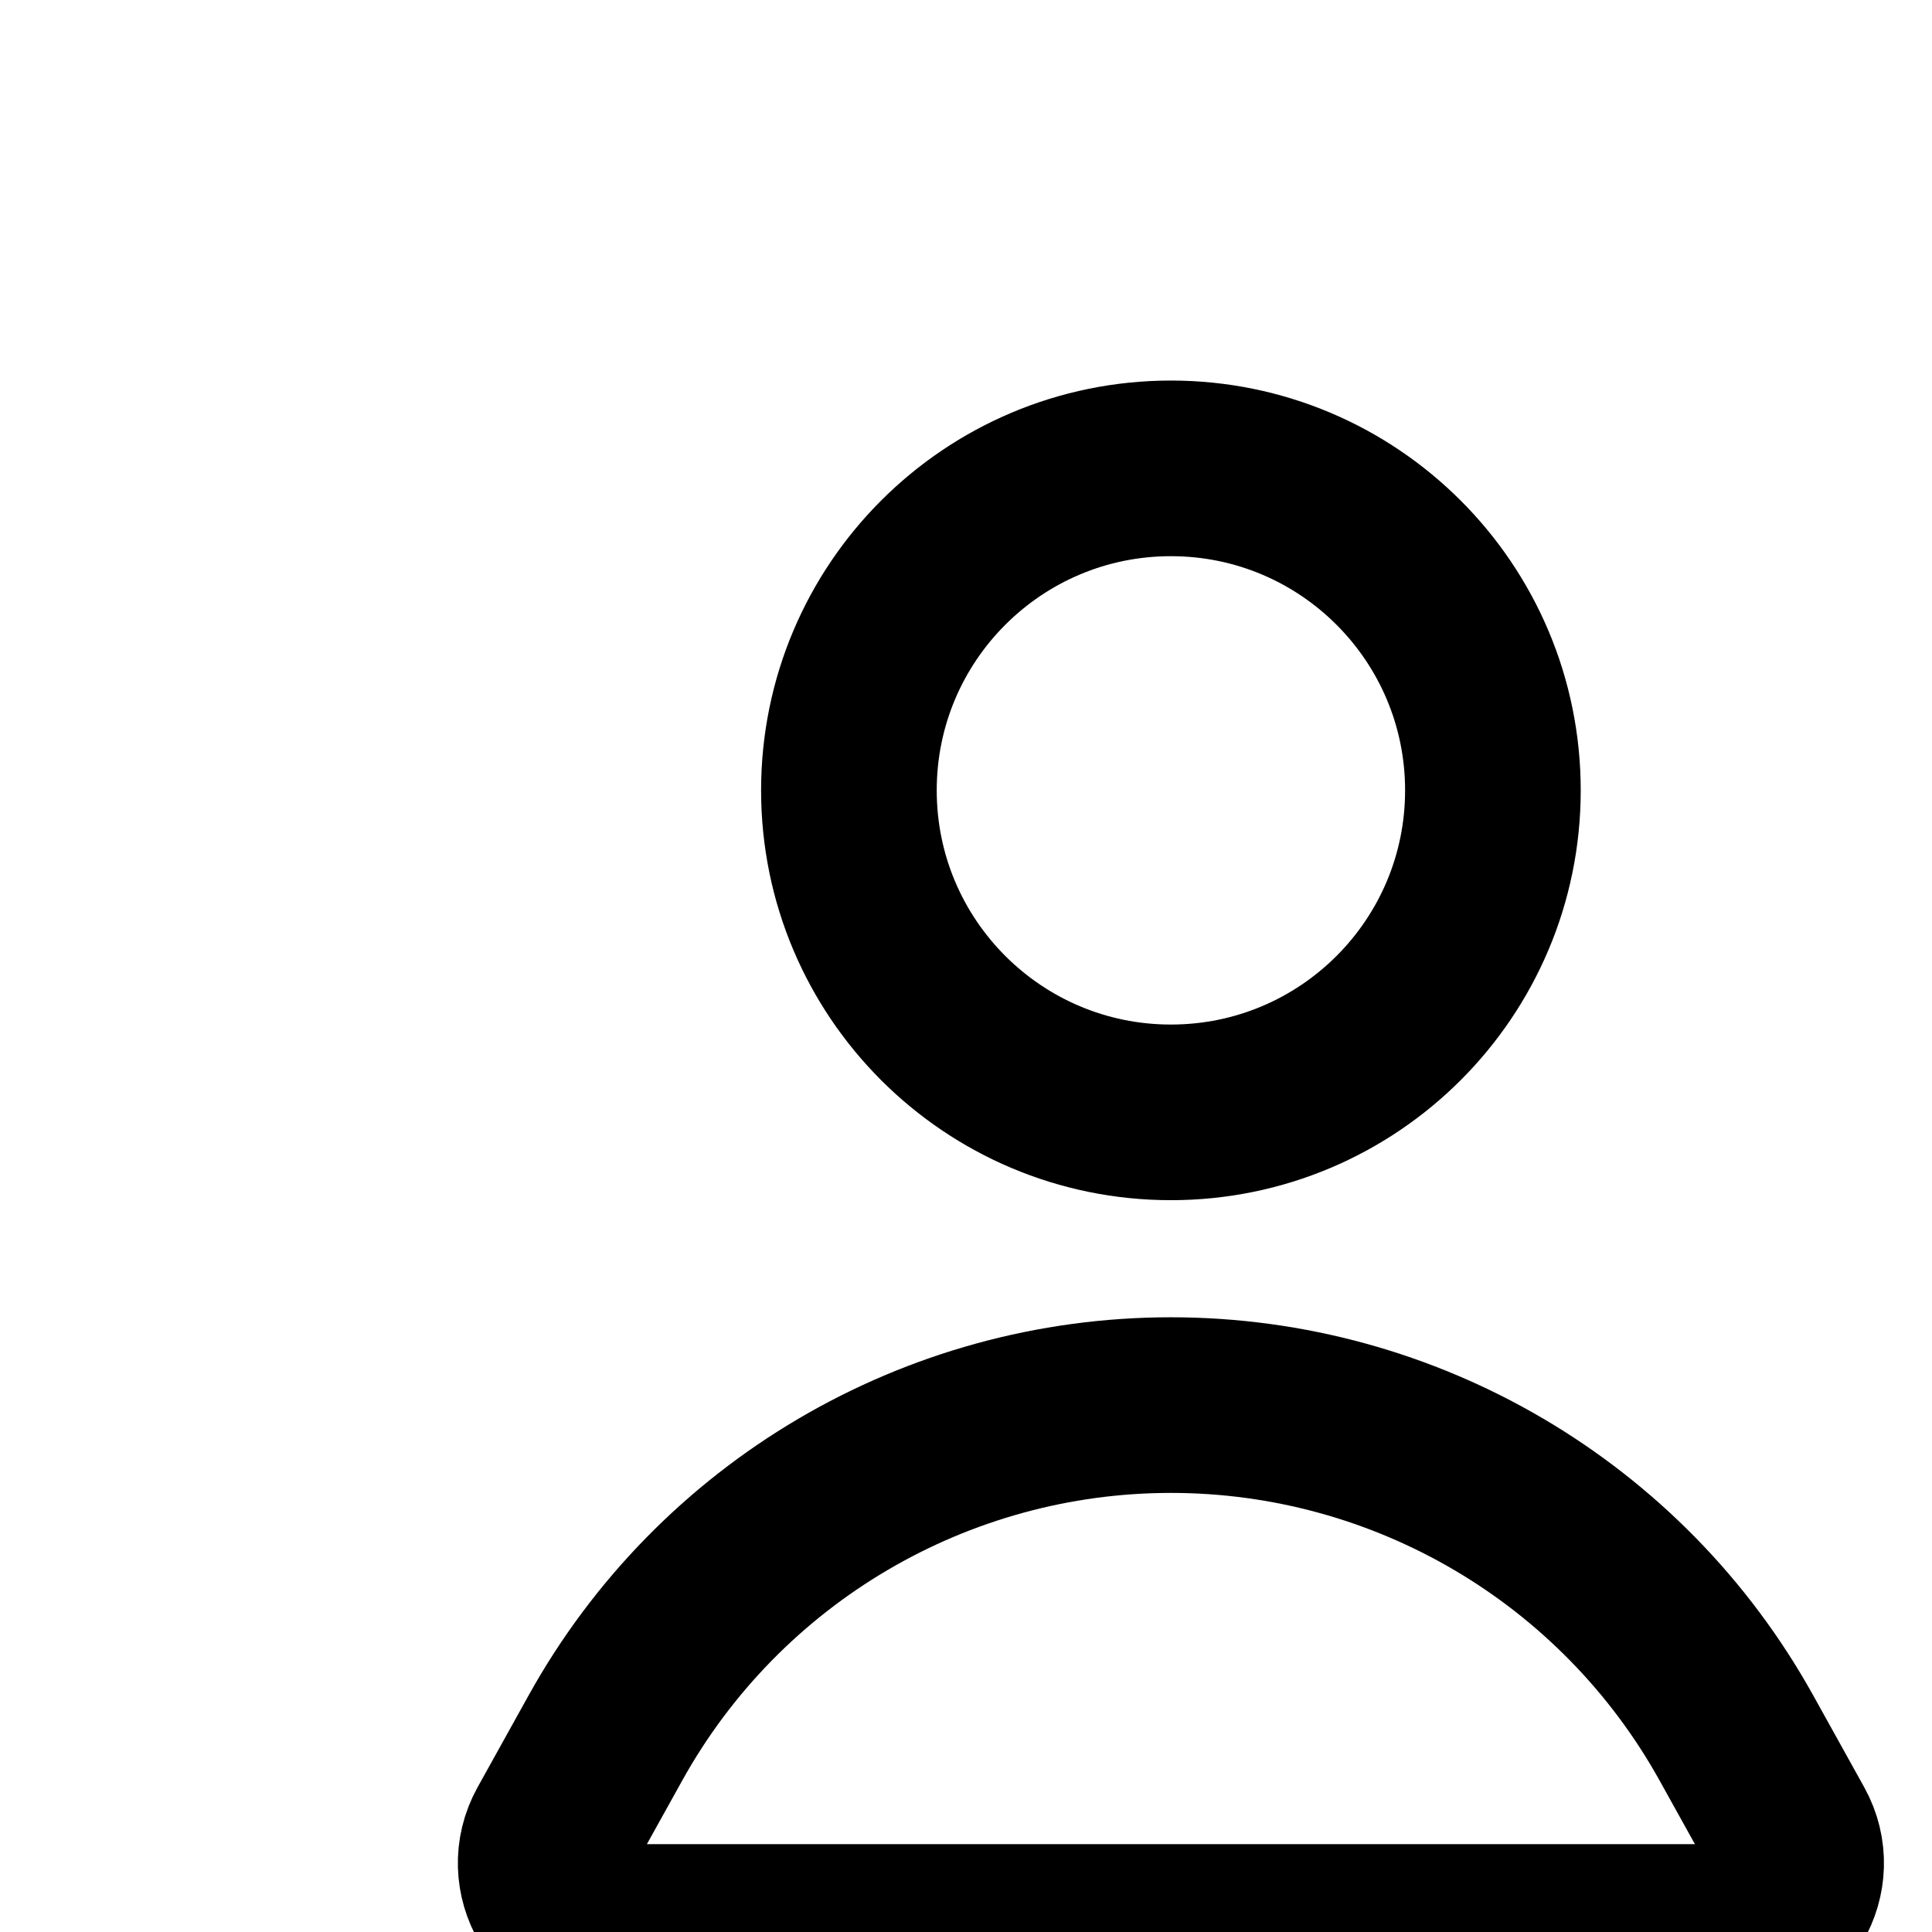
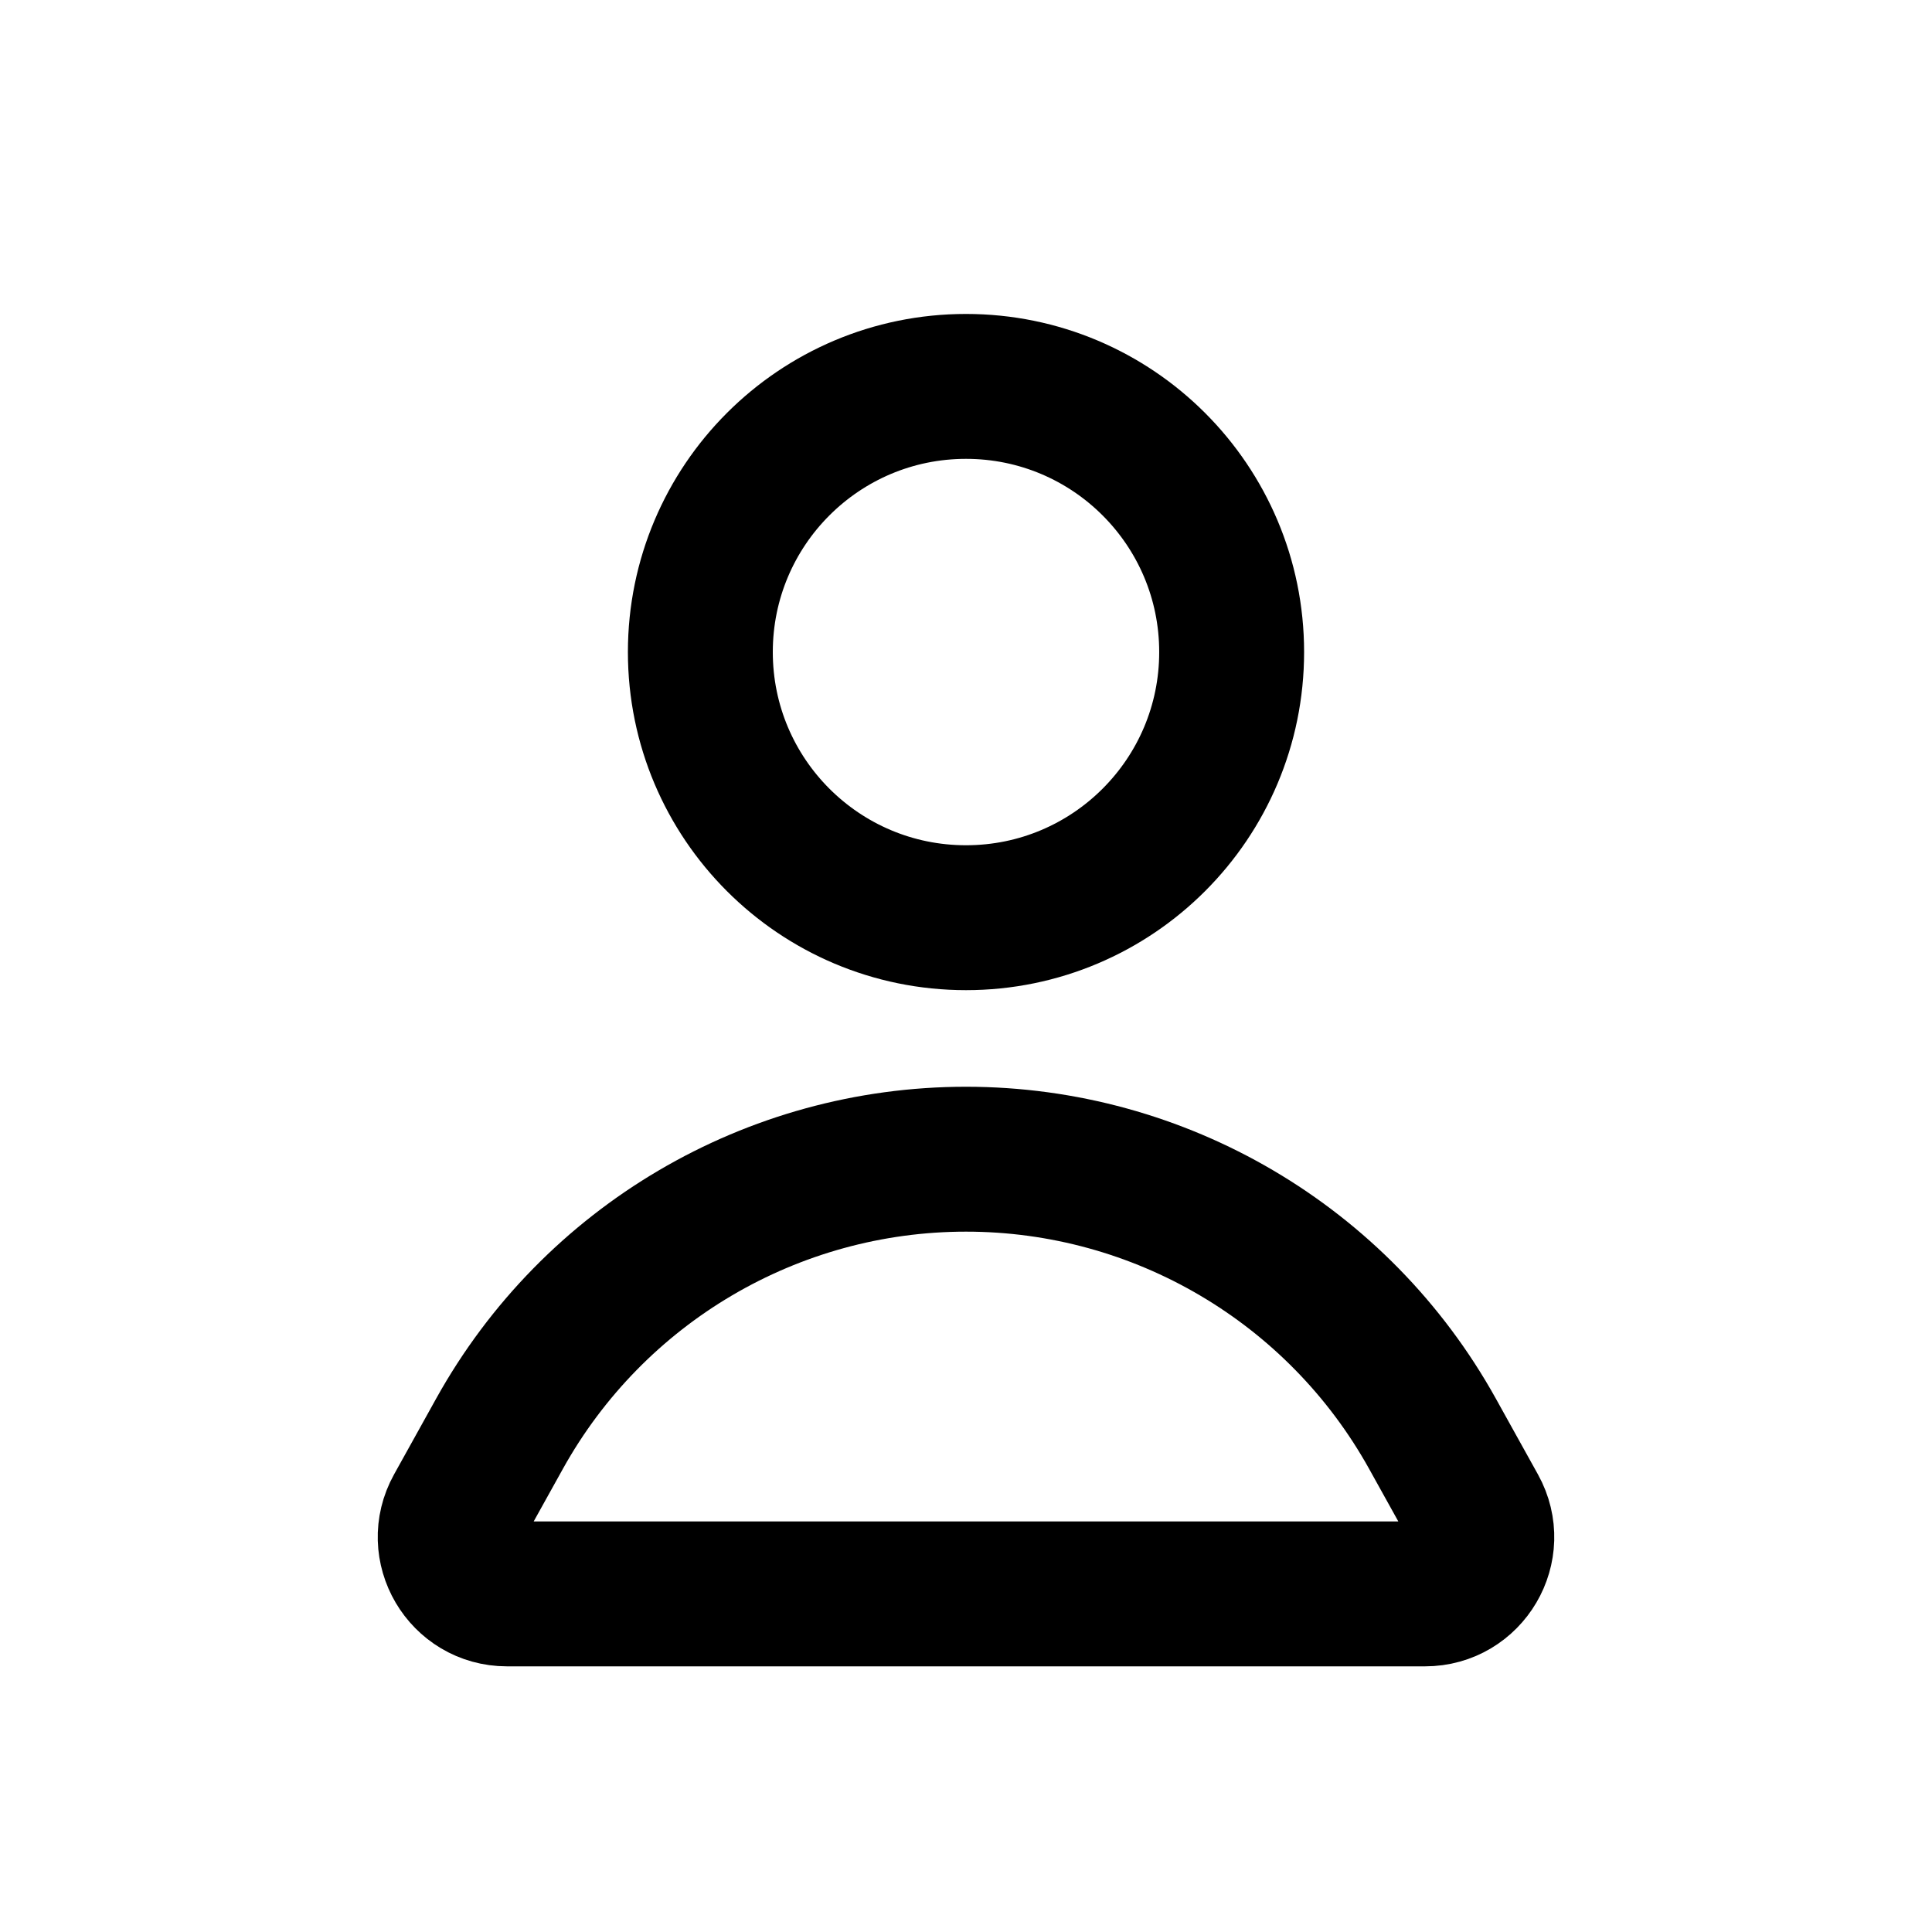
- <svg xmlns="http://www.w3.org/2000/svg" viewBox="0 0 33 33">
+ <svg xmlns="http://www.w3.org/2000/svg" viewBox="0 0 40 40">
  <path d="M 25.5 13.5 C 25.5 16.538 23.038 19 20 19 C 16.962 19 14.5 16.538 14.5 13.5 C 14.5 10.462 16.962 8 20 8 C 23.038 8 25.5 10.462 25.5 13.5 Z" fill="none" stroke="currentColor" stroke-width="3" />
  <path d="M 10.343 29.682 L 9.47 31.254 C 9.035 32.037 9.601 33 10.497 33 H 29.503 C 30.399 33 30.965 32.037 30.53 31.254 L 29.657 29.682 C 27.708 26.175 24.012 24 20 24 C 15.988 24 12.292 26.175 10.343 29.682 Z" fill="none" stroke="currentColor" stroke-width="3" stroke-linecap="round" stroke-linejoin="round" />
</svg>
